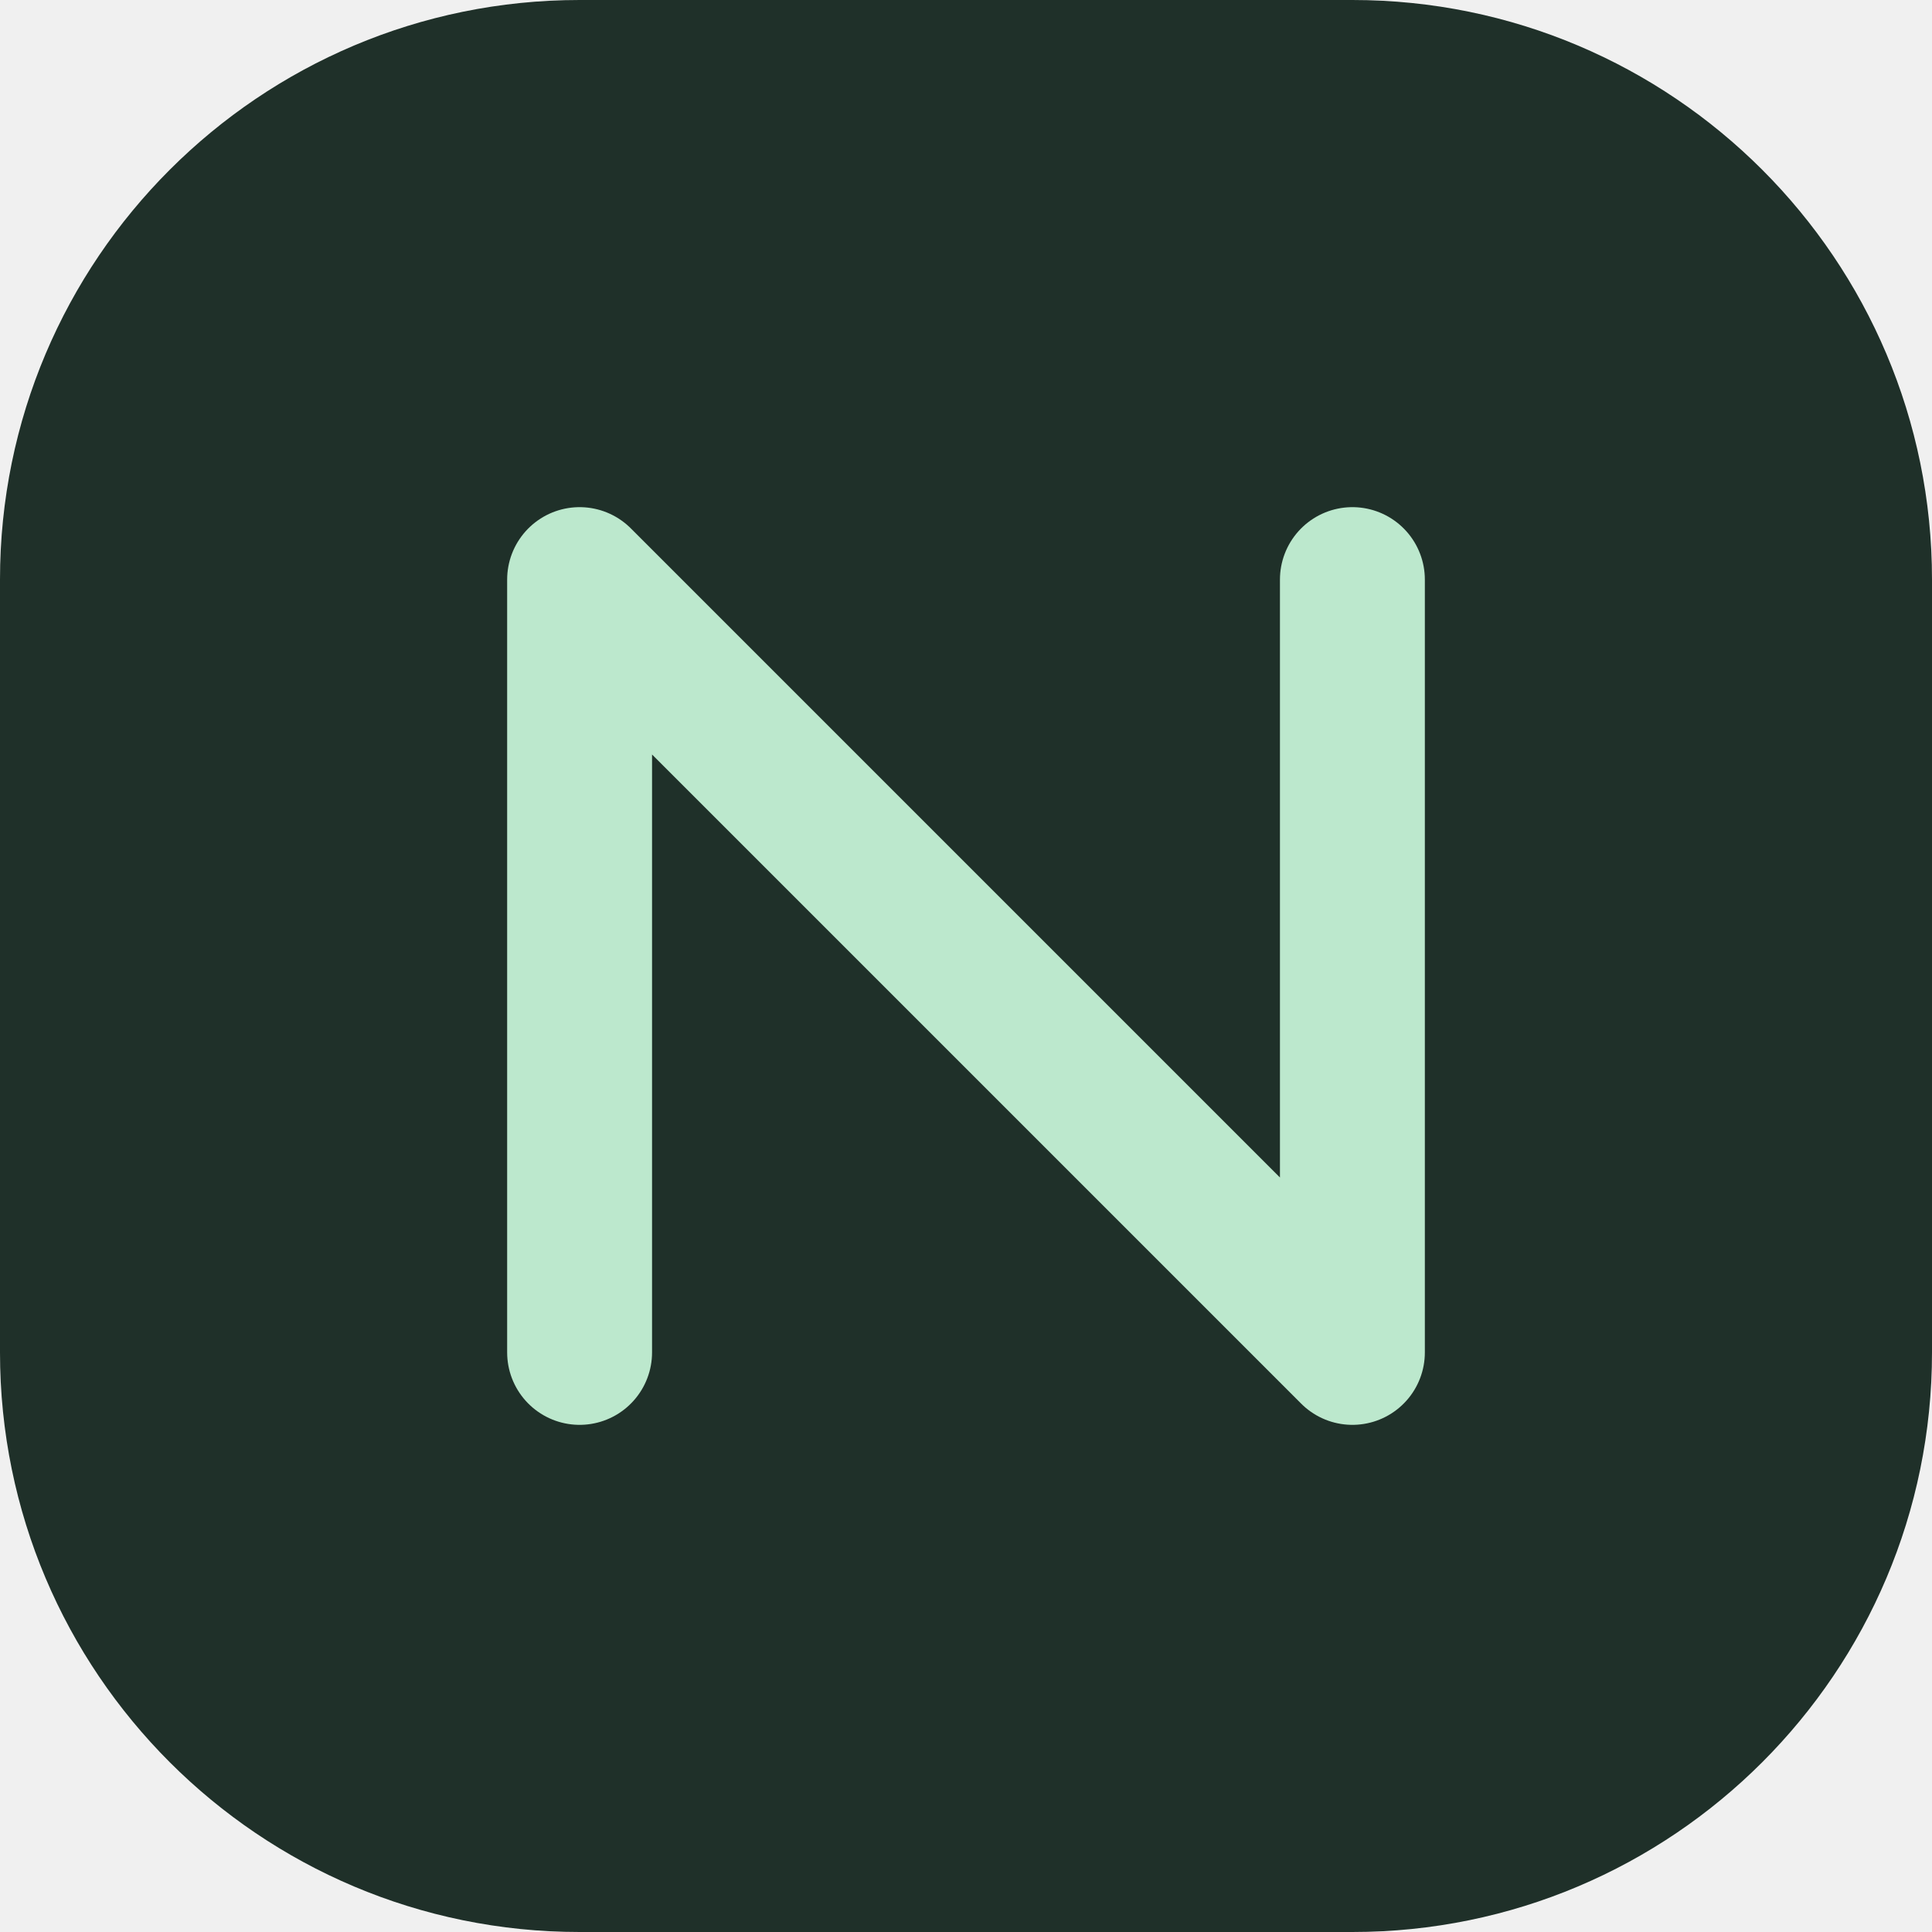
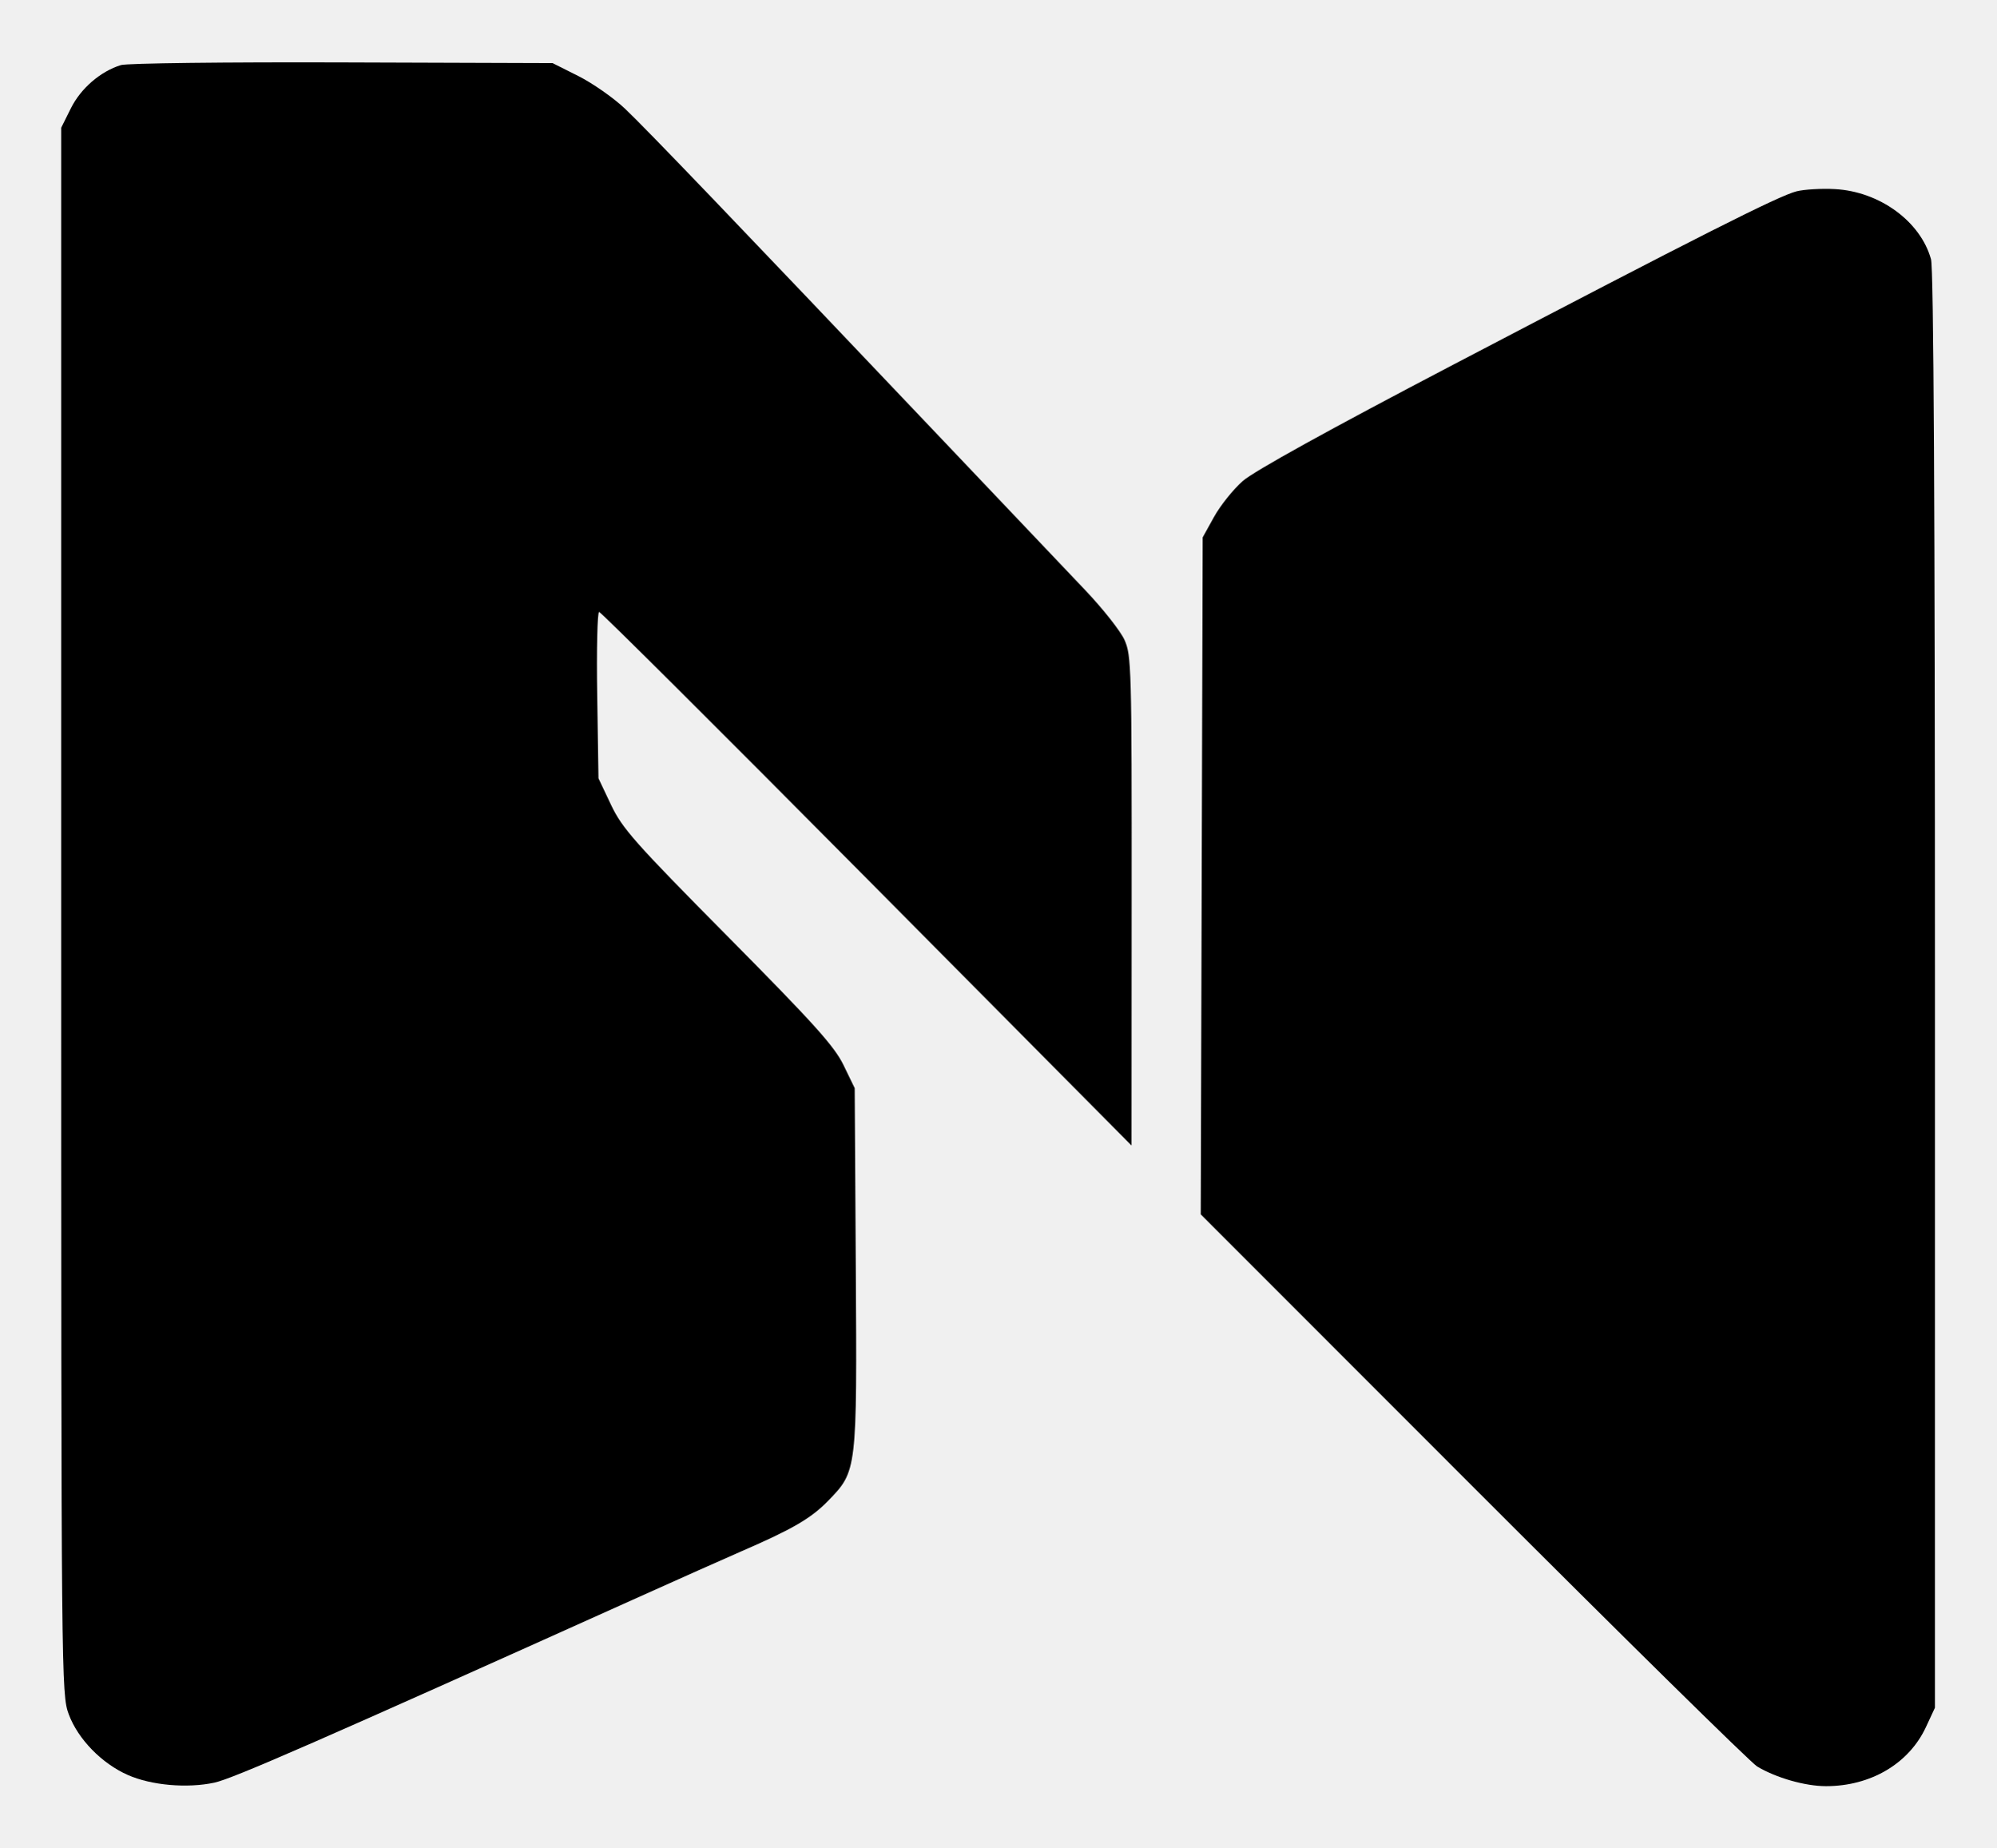
- <svg xmlns="http://www.w3.org/2000/svg" viewBox="0 0 40 40" fill="none">
-   <rect width="40" height="40" rx="12" fill="#1f3029" />
-   <path d="M12 28V12l16 16V12" stroke="#bce8cd" stroke-width="3" stroke-linecap="round" stroke-linejoin="round" />
+ <svg xmlns="http://www.w3.org/2000/svg" width="522" height="483" viewBox="0 0 522 483" fill="none">
+   <g id="icon" fill="#000000">
+     <path id="icon-shape-01" fill="#000000" fill-rule="evenodd" d="M 31.634 17.010 C 26.282 18.652, 21.133 23.092, 18.533 28.309 L 16 33.393 16 238.159 C 16 440.149, 16.027 442.997, 17.990 448.245 C 20.412 454.716, 26.610 461.071, 33.439 464.082 C 39.568 466.785, 48.919 467.612, 56.057 466.081 C 60.823 465.059, 83.634 455.089, 165.500 418.247 C 177.050 413.049, 189.875 407.332, 194 405.542 C 207.241 399.798, 212.116 396.957, 216.530 392.416 C 224.129 384.597, 224.115 384.715, 223.788 331.378 L 223.500 284.500 220.591 278.500 C 218.192 273.551, 212.900 267.671, 190.368 244.919 C 165.967 220.280, 162.704 216.601, 159.777 210.419 L 156.500 203.500 156.165 181.750 C 155.981 169.788, 156.206 159.996, 156.665 159.991 C 157.124 159.987, 188.638 191.374, 226.696 229.741 L 295.893 299.500 295.924 235.500 C 295.955 174.536, 295.865 171.300, 294.040 167.280 C 292.987 164.959, 288.365 159.109, 283.771 154.280 C 279.177 149.451, 262.386 131.777, 246.459 115.004 C 192.804 58.501, 168.855 33.527, 163.390 28.376 C 160.399 25.557, 154.926 21.732, 151.226 19.876 L 144.500 16.500 89.500 16.316 C 59.250 16.214, 33.210 16.527, 31.634 17.010" />
+     <path id="icon-shape-02" fill="#000000" fill-rule="evenodd" d="M 469.785 50.018 C 465.156 51.184, 444.422 61.653, 380 95.352 C 347.584 112.308, 327.879 123.200, 324.972 125.767 C 322.482 127.967, 319.107 132.182, 317.472 135.134 L 314.500 140.500 314.246 229 L 313.993 317.500 385.246 388.785 C 424.436 427.991, 457.850 460.876, 459.500 461.861 C 464.483 464.837, 472.057 467, 477.497 467 C 489.194 467, 499.184 461.095, 503.626 451.556 L 505.980 446.500 505.985 259 C 505.987 132.891, 505.650 70.280, 504.954 67.775 C 502.207 57.883, 491.528 50.081, 479.850 49.434 C 476.358 49.241, 471.828 49.504, 469.785 50.018" />
+   </g>
+   <style>@media (prefers-color-scheme: dark) { #icon, #icon path { fill: #ffffff; } }</style>
</svg>
